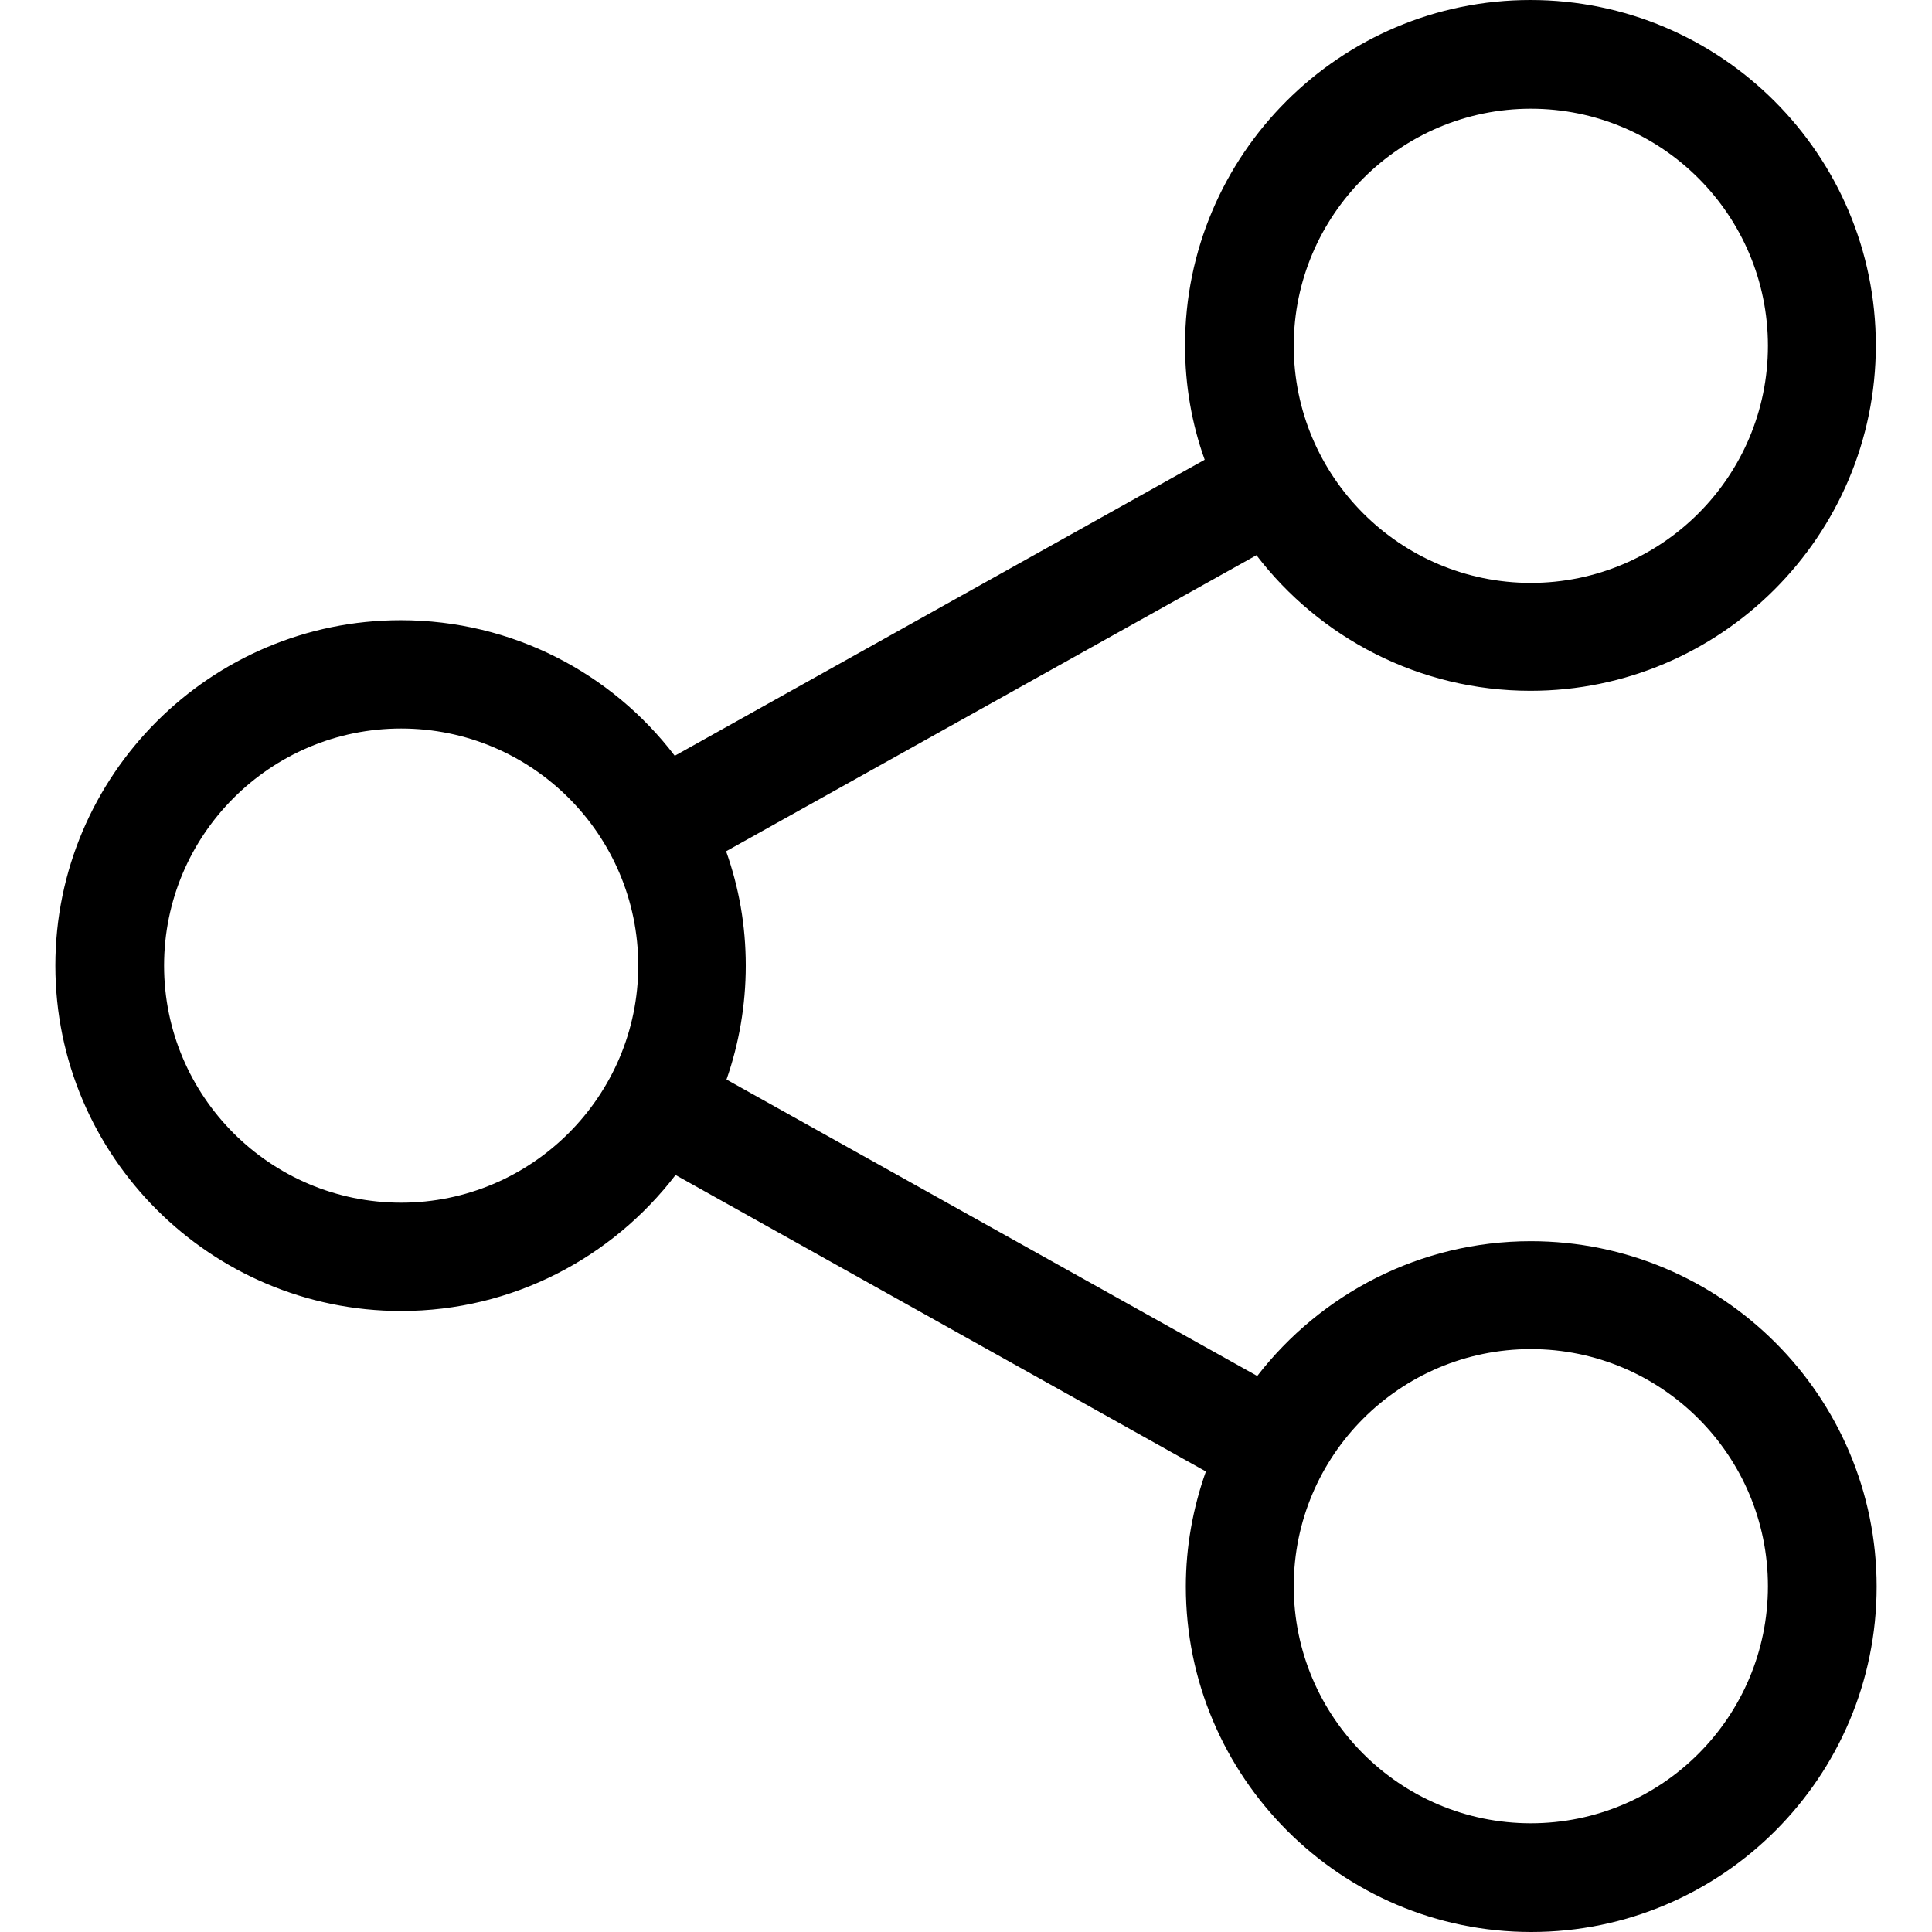
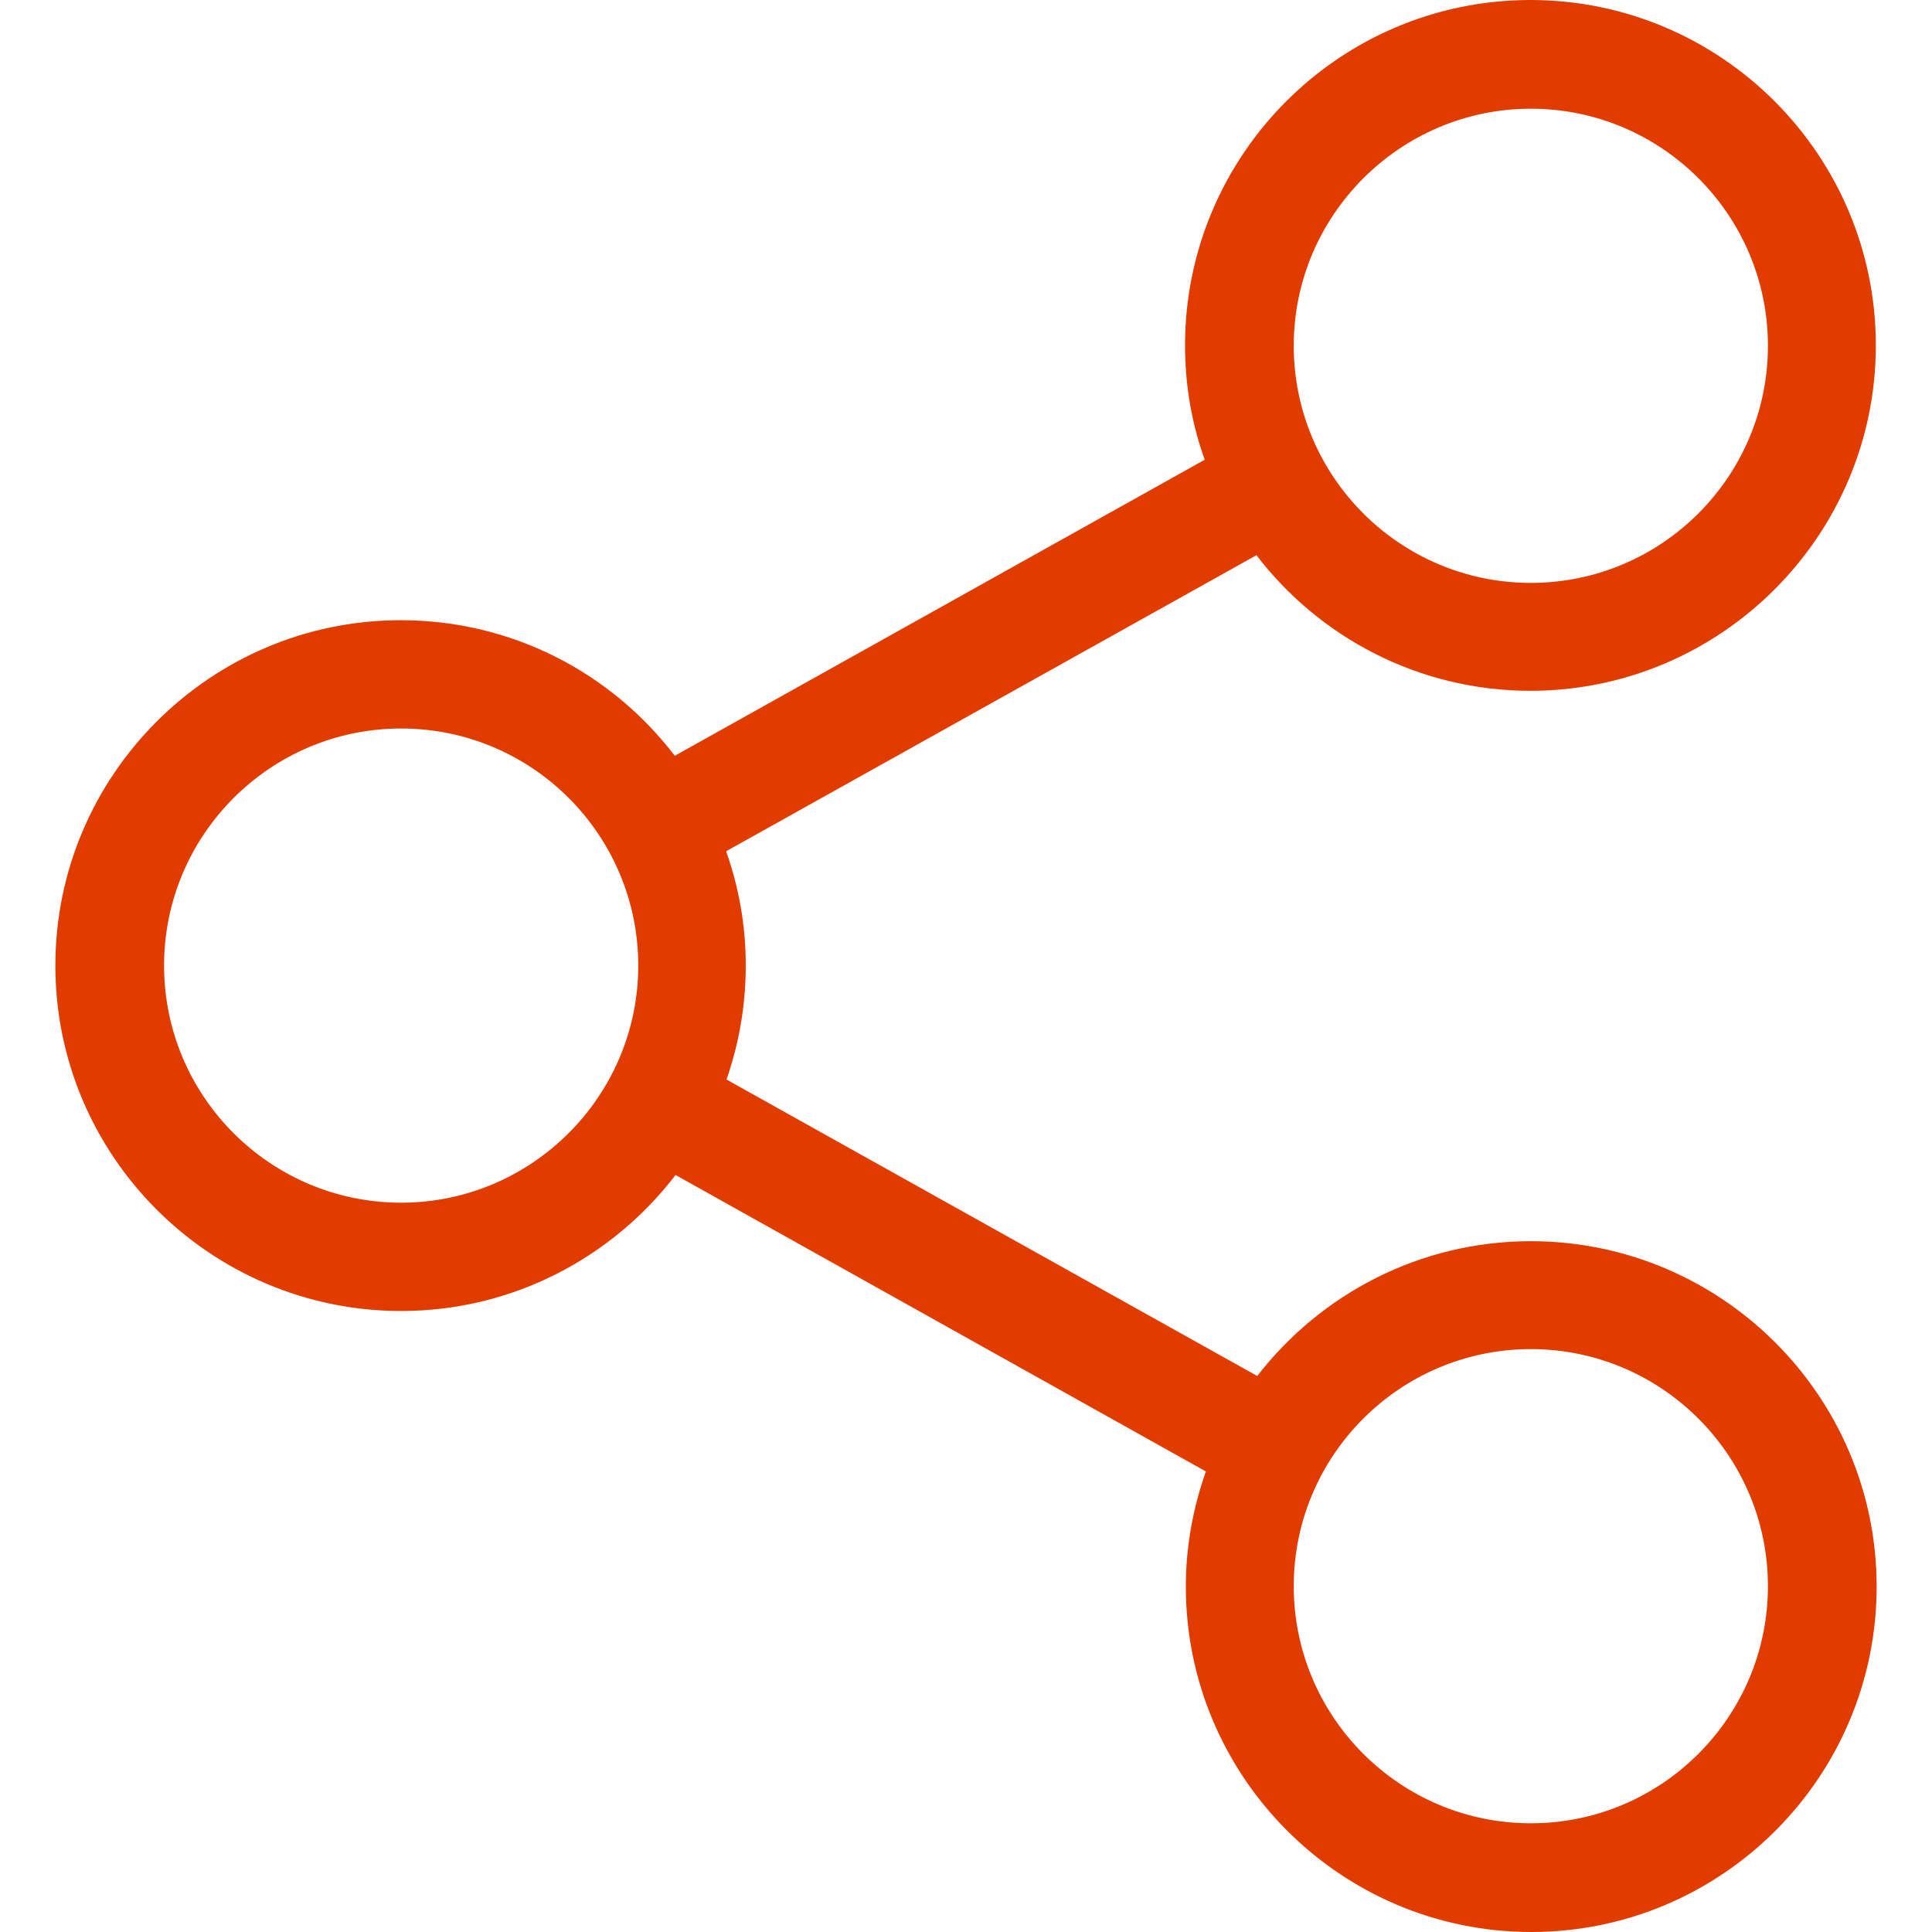
- <svg xmlns="http://www.w3.org/2000/svg" version="1.1" id="Capa_1" x="0px" y="0px" viewBox="0 0 481.6 481.6" style="enable-background:new 0 0 481.6 481.6;" xml:space="preserve">
+ <svg xmlns="http://www.w3.org/2000/svg" version="1.1" id="Capa_1" x="0px" y="0px" viewBox="0 0 481.6 481.6" style="enable-background:new 0 0 481.6 481.6;" xml:space="preserve" width="512px" height="512px" class="">
  <g>
-     <path d="M381.6,309.4c-27.7,0-52.4,13.2-68.2,33.6l-132.3-73.9c3.1-8.9,4.8-18.5,4.8-28.4c0-10-1.7-19.5-4.9-28.5l132.2-73.8   c15.7,20.5,40.5,33.8,68.3,33.8c47.4,0,86.1-38.6,86.1-86.1S429,0,381.5,0s-86.1,38.6-86.1,86.1c0,10,1.7,19.6,4.9,28.5   l-132.1,73.8c-15.7-20.6-40.5-33.8-68.3-33.8c-47.4,0-86.1,38.6-86.1,86.1s38.7,86.1,86.2,86.1c27.8,0,52.6-13.3,68.4-33.9   l132.2,73.9c-3.2,9-5,18.7-5,28.7c0,47.4,38.6,86.1,86.1,86.1s86.1-38.6,86.1-86.1S429.1,309.4,381.6,309.4z M381.6,27.1   c32.6,0,59.1,26.5,59.1,59.1s-26.5,59.1-59.1,59.1s-59.1-26.5-59.1-59.1S349.1,27.1,381.6,27.1z M100,299.8   c-32.6,0-59.1-26.5-59.1-59.1s26.5-59.1,59.1-59.1s59.1,26.5,59.1,59.1S132.5,299.8,100,299.8z M381.6,454.5   c-32.6,0-59.1-26.5-59.1-59.1c0-32.6,26.5-59.1,59.1-59.1s59.1,26.5,59.1,59.1C440.7,428,414.2,454.5,381.6,454.5z" />
+     <g>
+       <path d="M381.6,309.4c-27.7,0-52.4,13.2-68.2,33.6l-132.3-73.9c3.1-8.9,4.8-18.5,4.8-28.4c0-10-1.7-19.5-4.9-28.5l132.2-73.8   c15.7,20.5,40.5,33.8,68.3,33.8c47.4,0,86.1-38.6,86.1-86.1S429,0,381.5,0s-86.1,38.6-86.1,86.1c0,10,1.7,19.6,4.9,28.5   l-132.1,73.8c-15.7-20.6-40.5-33.8-68.3-33.8c-47.4,0-86.1,38.6-86.1,86.1s38.7,86.1,86.2,86.1c27.8,0,52.6-13.3,68.4-33.9   l132.2,73.9c-3.2,9-5,18.7-5,28.7c0,47.4,38.6,86.1,86.1,86.1s86.1-38.6,86.1-86.1S429.1,309.4,381.6,309.4z M381.6,27.1   c32.6,0,59.1,26.5,59.1,59.1s-26.5,59.1-59.1,59.1s-59.1-26.5-59.1-59.1S349.1,27.1,381.6,27.1z M100,299.8   c-32.6,0-59.1-26.5-59.1-59.1s26.5-59.1,59.1-59.1s59.1,26.5,59.1,59.1S132.5,299.8,100,299.8z M381.6,454.5   c-32.6,0-59.1-26.5-59.1-59.1c0-32.6,26.5-59.1,59.1-59.1s59.1,26.5,59.1,59.1C440.7,428,414.2,454.5,381.6,454.5z" data-original="#e03c00" class="active-path" data-old_color="#e03c00" fill="#e03c00" />
+     </g>
  </g>
-   <g>
- </g>
-   <g>
- </g>
-   <g>
- </g>
-   <g>
- </g>
-   <g>
- </g>
-   <g>
- </g>
-   <g>
- </g>
-   <g>
- </g>
-   <g>
- </g>
-   <g>
- </g>
-   <g>
- </g>
-   <g>
- </g>
-   <g>
- </g>
-   <g>
- </g>
-   <g>
- </g>
</svg>
